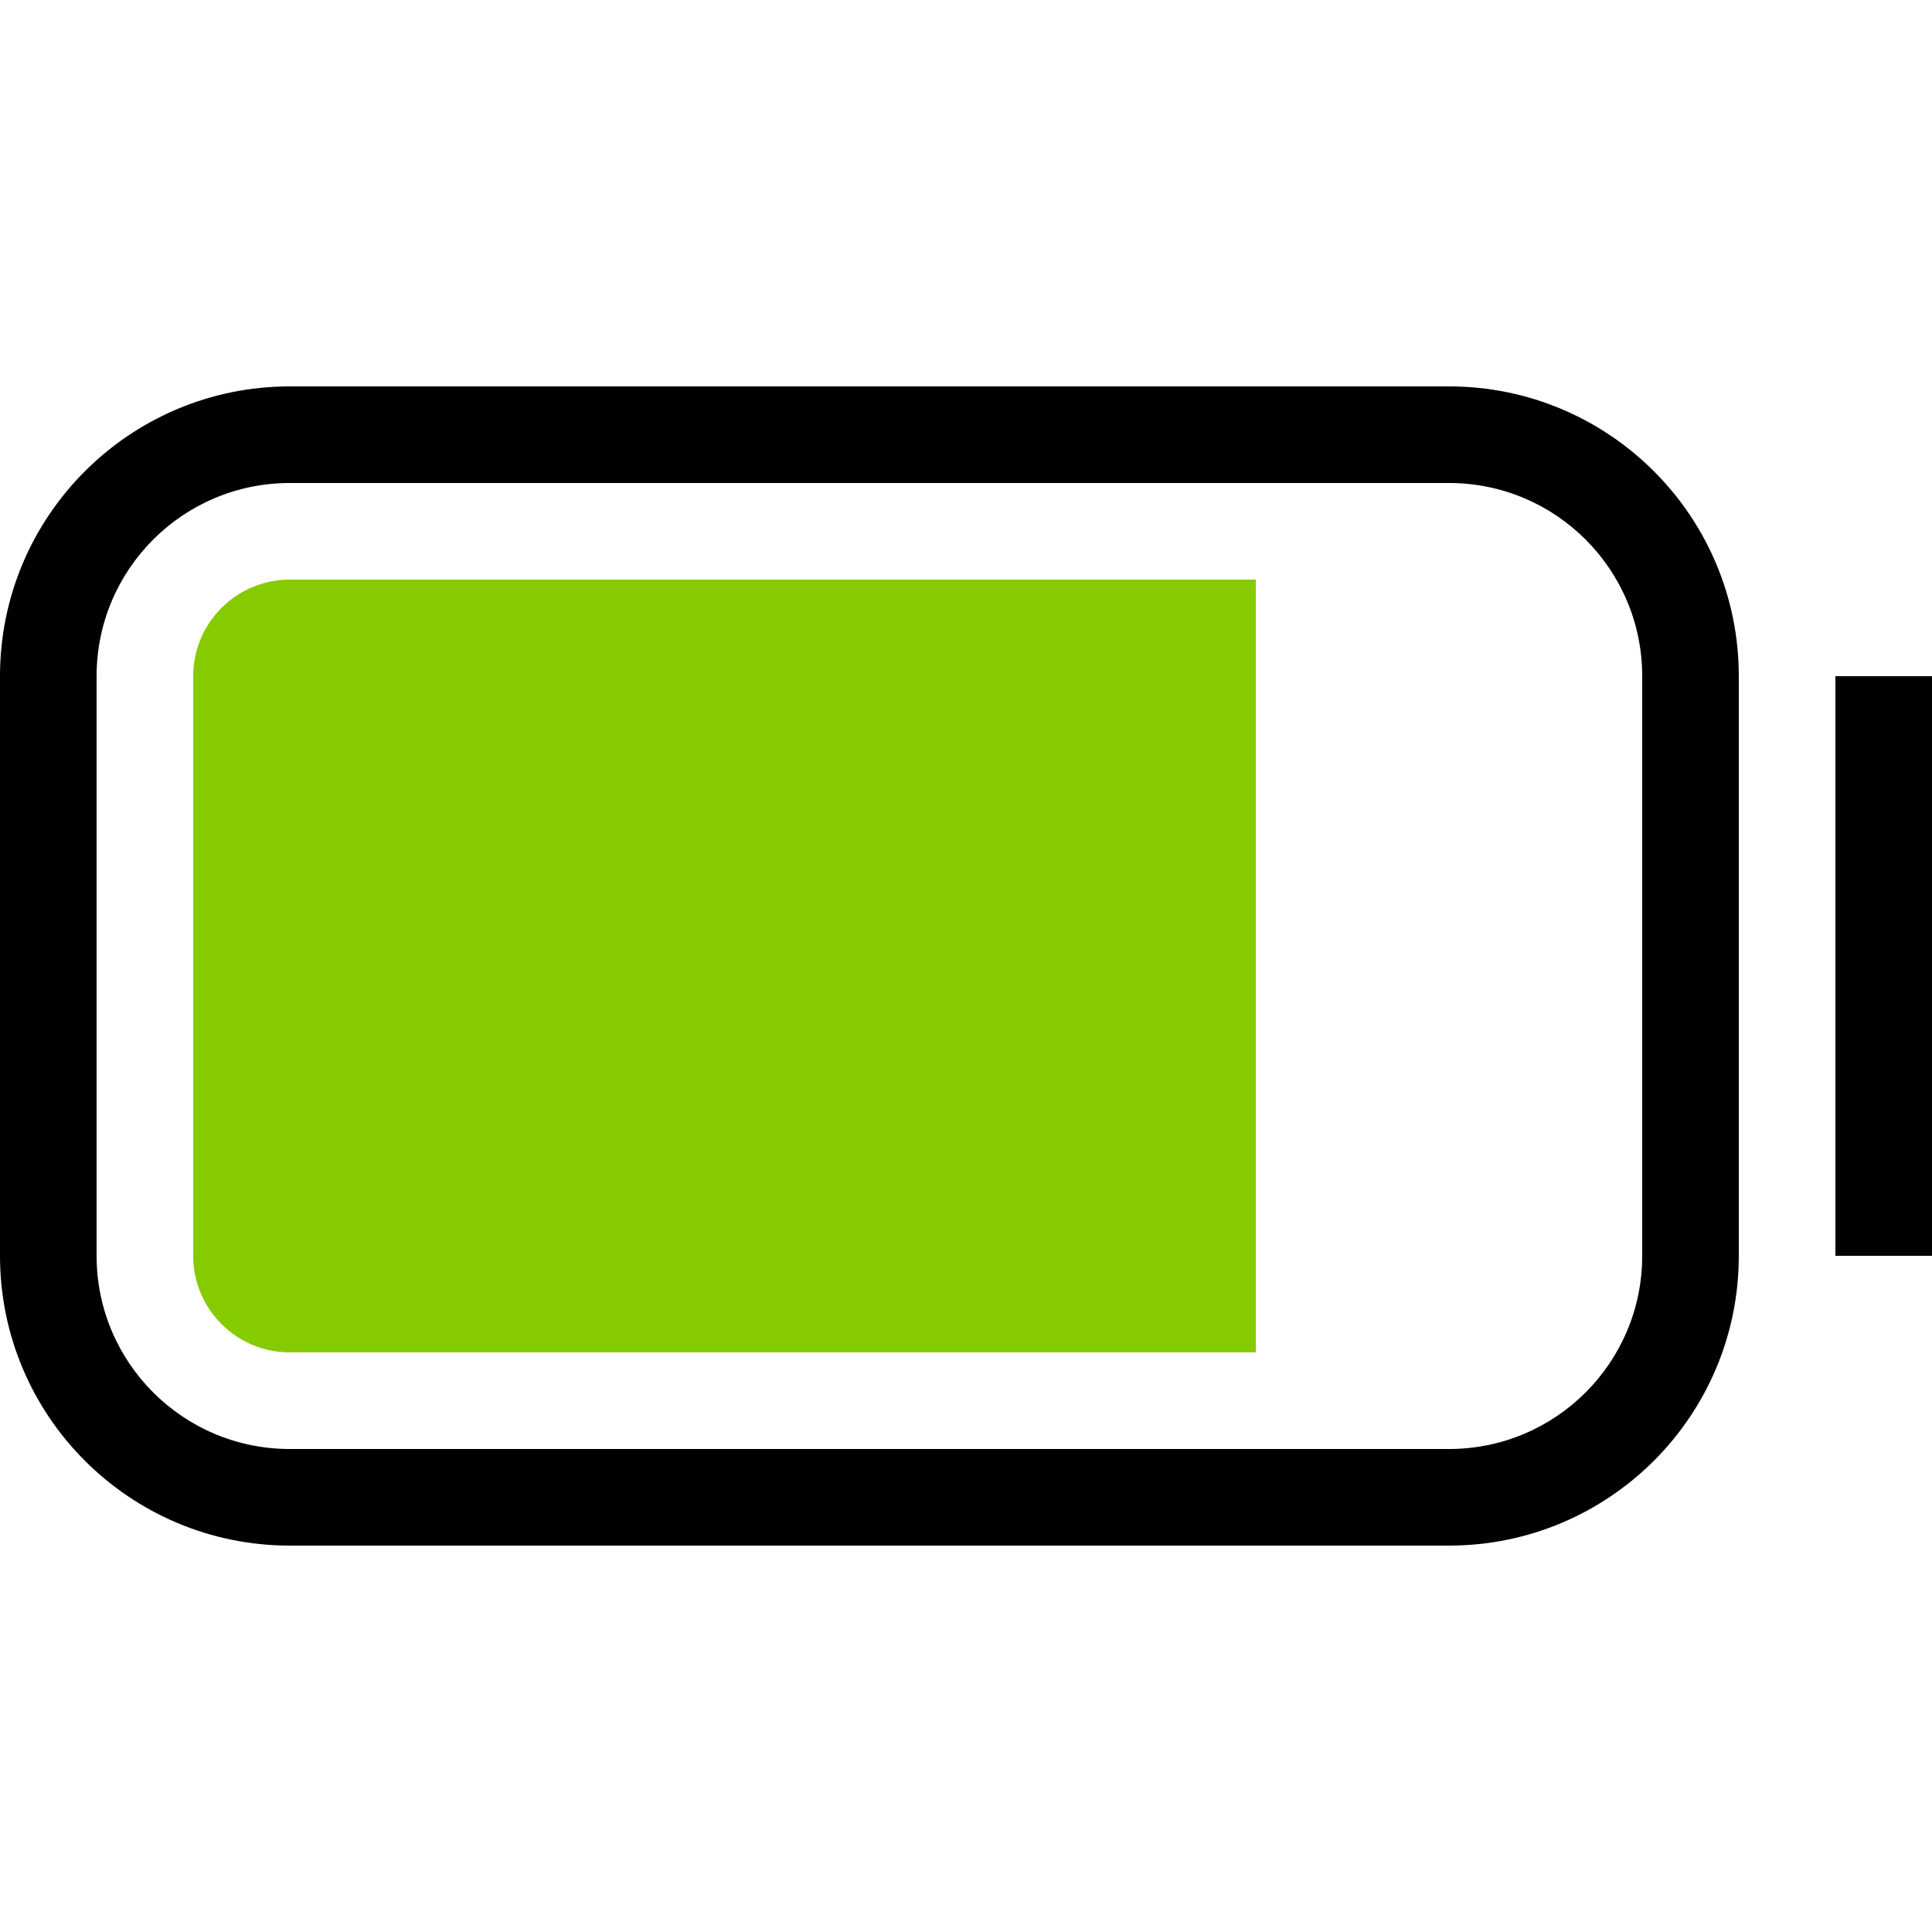
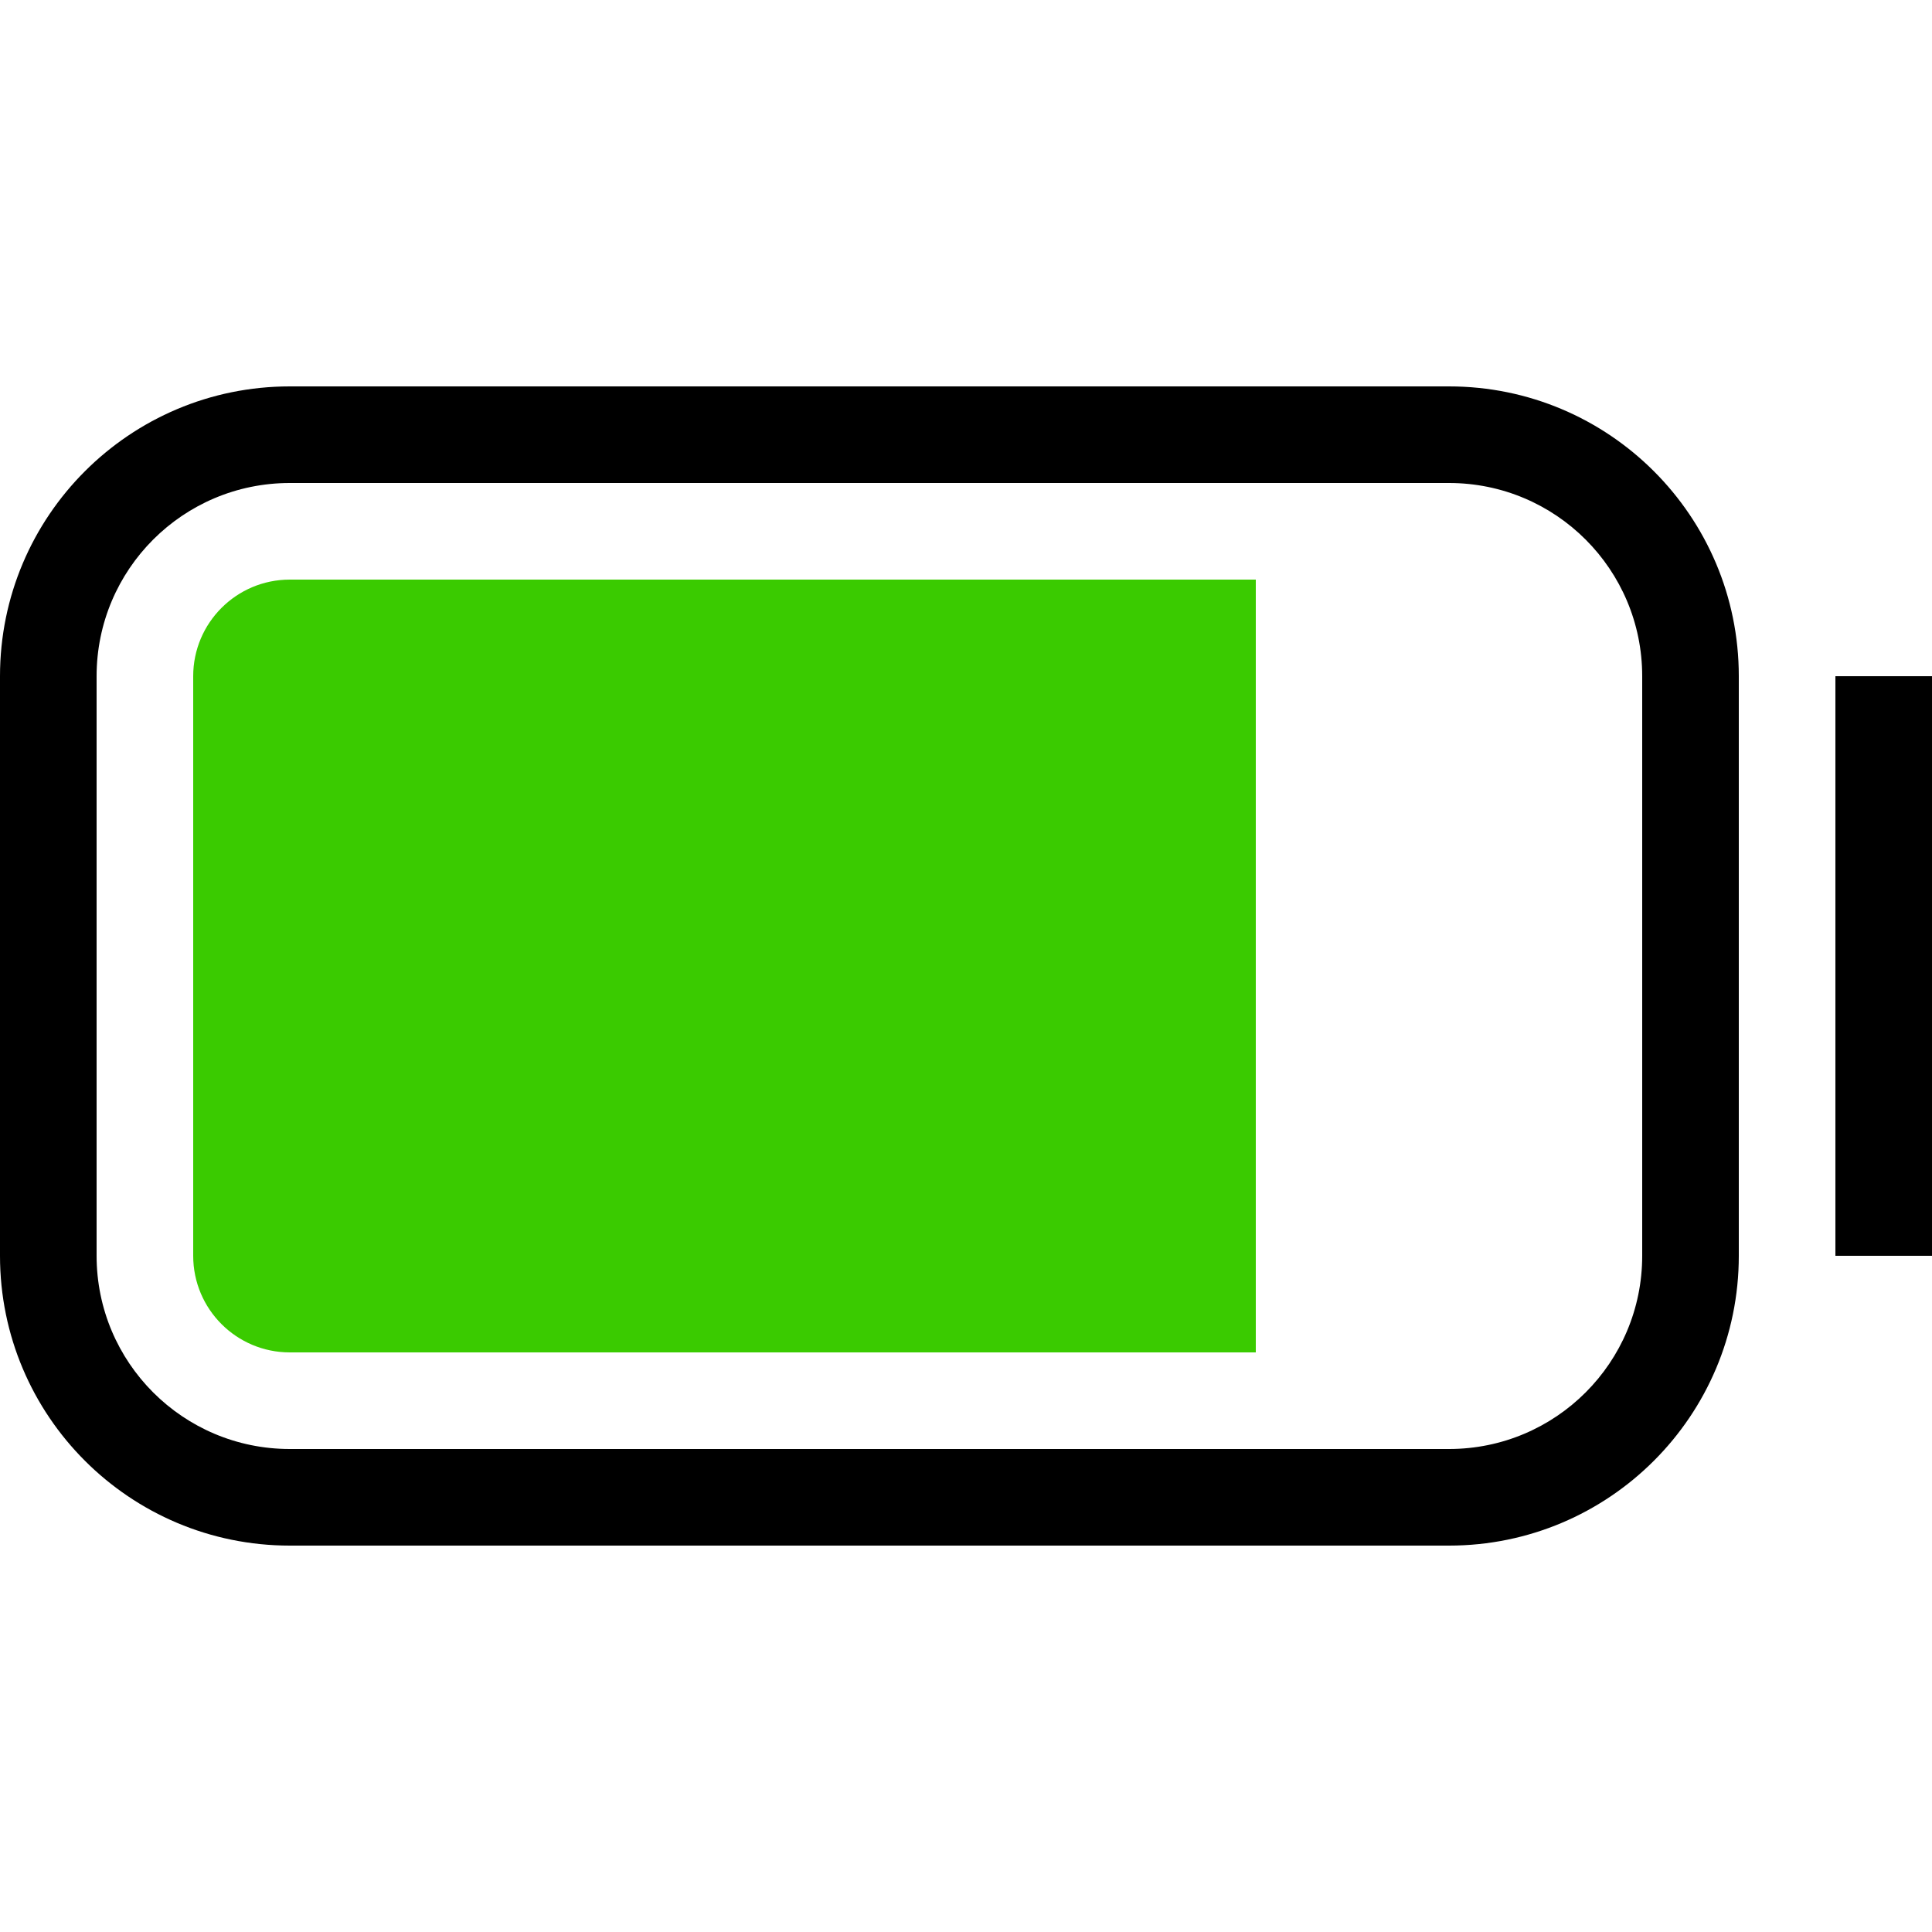
<svg xmlns="http://www.w3.org/2000/svg" width="20" height="20" viewBox="0 0 20 20">
  <g fill="none" fill-rule="evenodd" transform="translate(0 4)">
-     <path fill="#85CB00" d="M1,-1.86517468e-13 L11,-1.86517468e-13 L11,-1.86517468e-13 L11,8 L1,8 C0.448,8 6.76353751e-17,7.552 0,7 L0,1 C-6.76353751e-17,0.448 0.448,-1.86416015e-13 1,-1.86517468e-13 Z" transform="translate(2 2)" />
+     <path fill="#3ACB00" d="M1,-1.86517468e-13 L11,-1.86517468e-13 L11,-1.86517468e-13 L11,8 L1,8 C0.448,8 6.76353751e-17,7.552 0,7 L0,1 C-6.76353751e-17,0.448 0.448,-1.86416015e-13 1,-1.86517468e-13 Z" transform="translate(2 2)" />
    <path fill="#000" d="M15,-4.61852778e-14 C16.657,-4.61852778e-14 18,1.343 18,3 L18,9 C18,10.657 16.657,12 15,12 L3,12 C1.343,12 0,10.657 0,9 L0,3 C0,1.343 1.343,-4.61852778e-14 3,-4.61852778e-14 L15,-4.61852778e-14 Z M15,1 L3,1 C1.895,1 1,1.895 1,3 L1,9 C1,10.105 1.895,11 3,11 L15,11 C16.105,11 17,10.105 17,9 L17,3 C17,1.895 16.105,1 15,1 Z M20,3 L20,9 L19,9 L19,3 L20,3 Z" />
  </g>
</svg>
